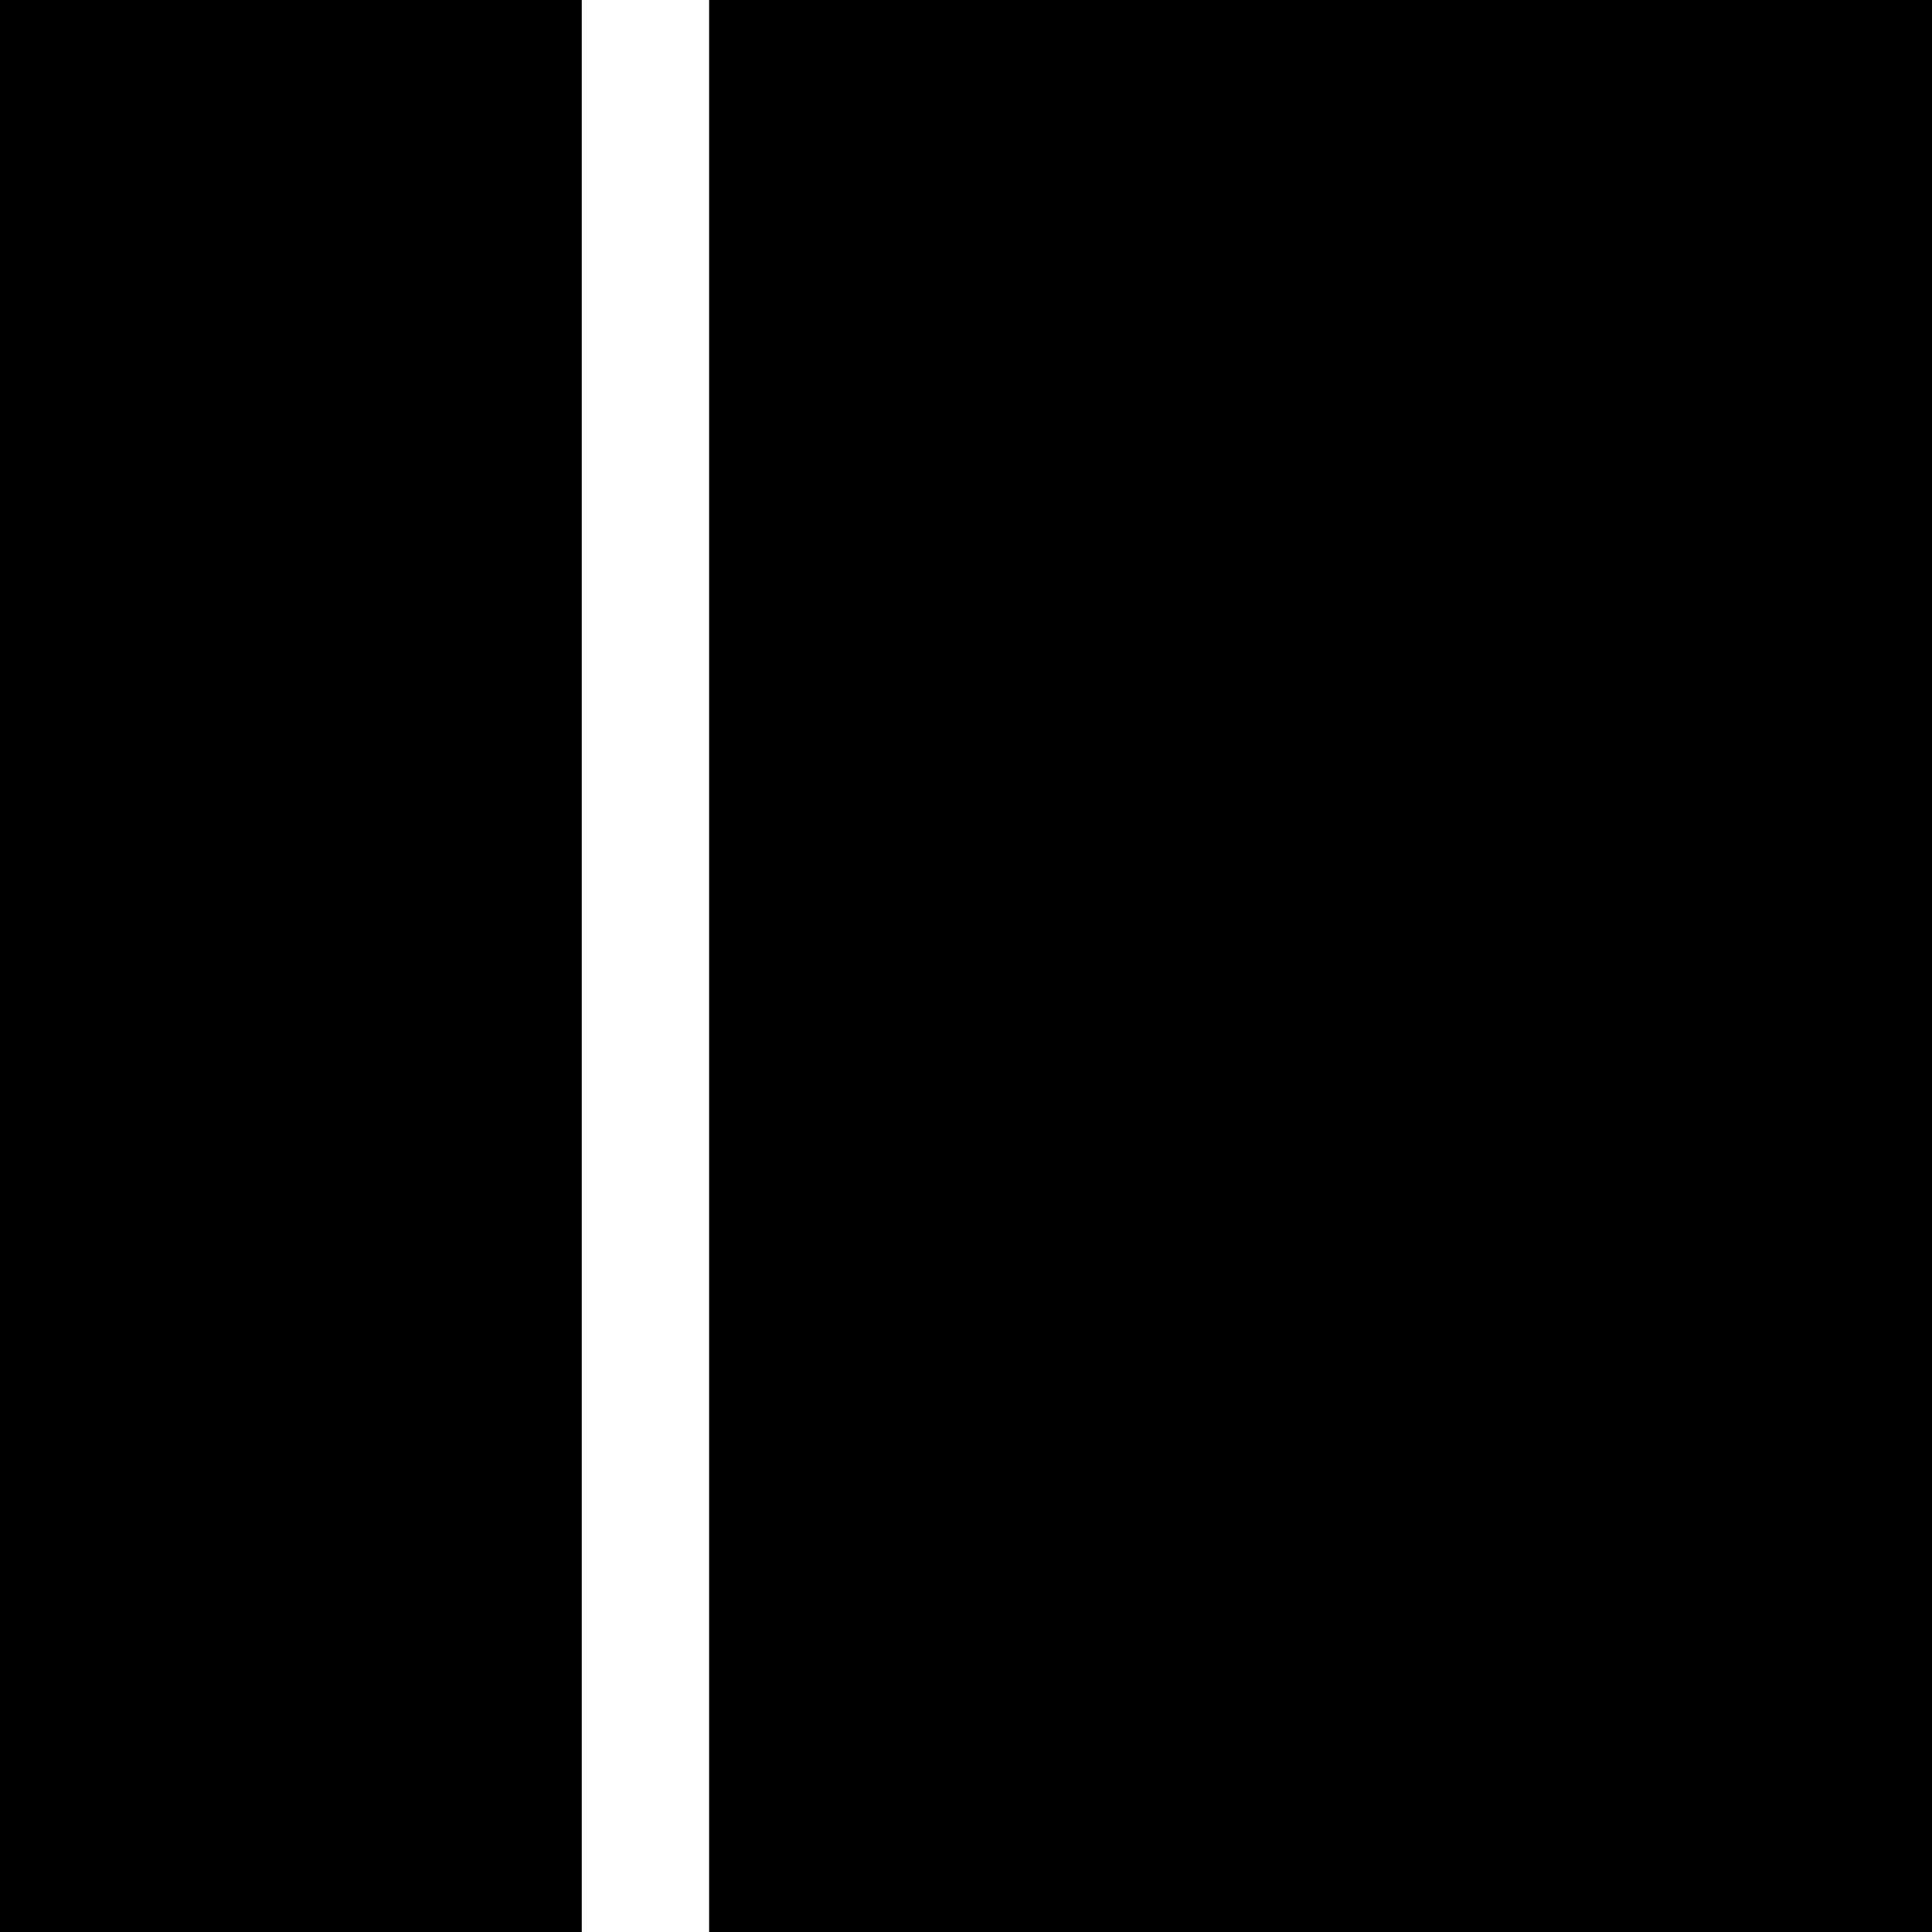
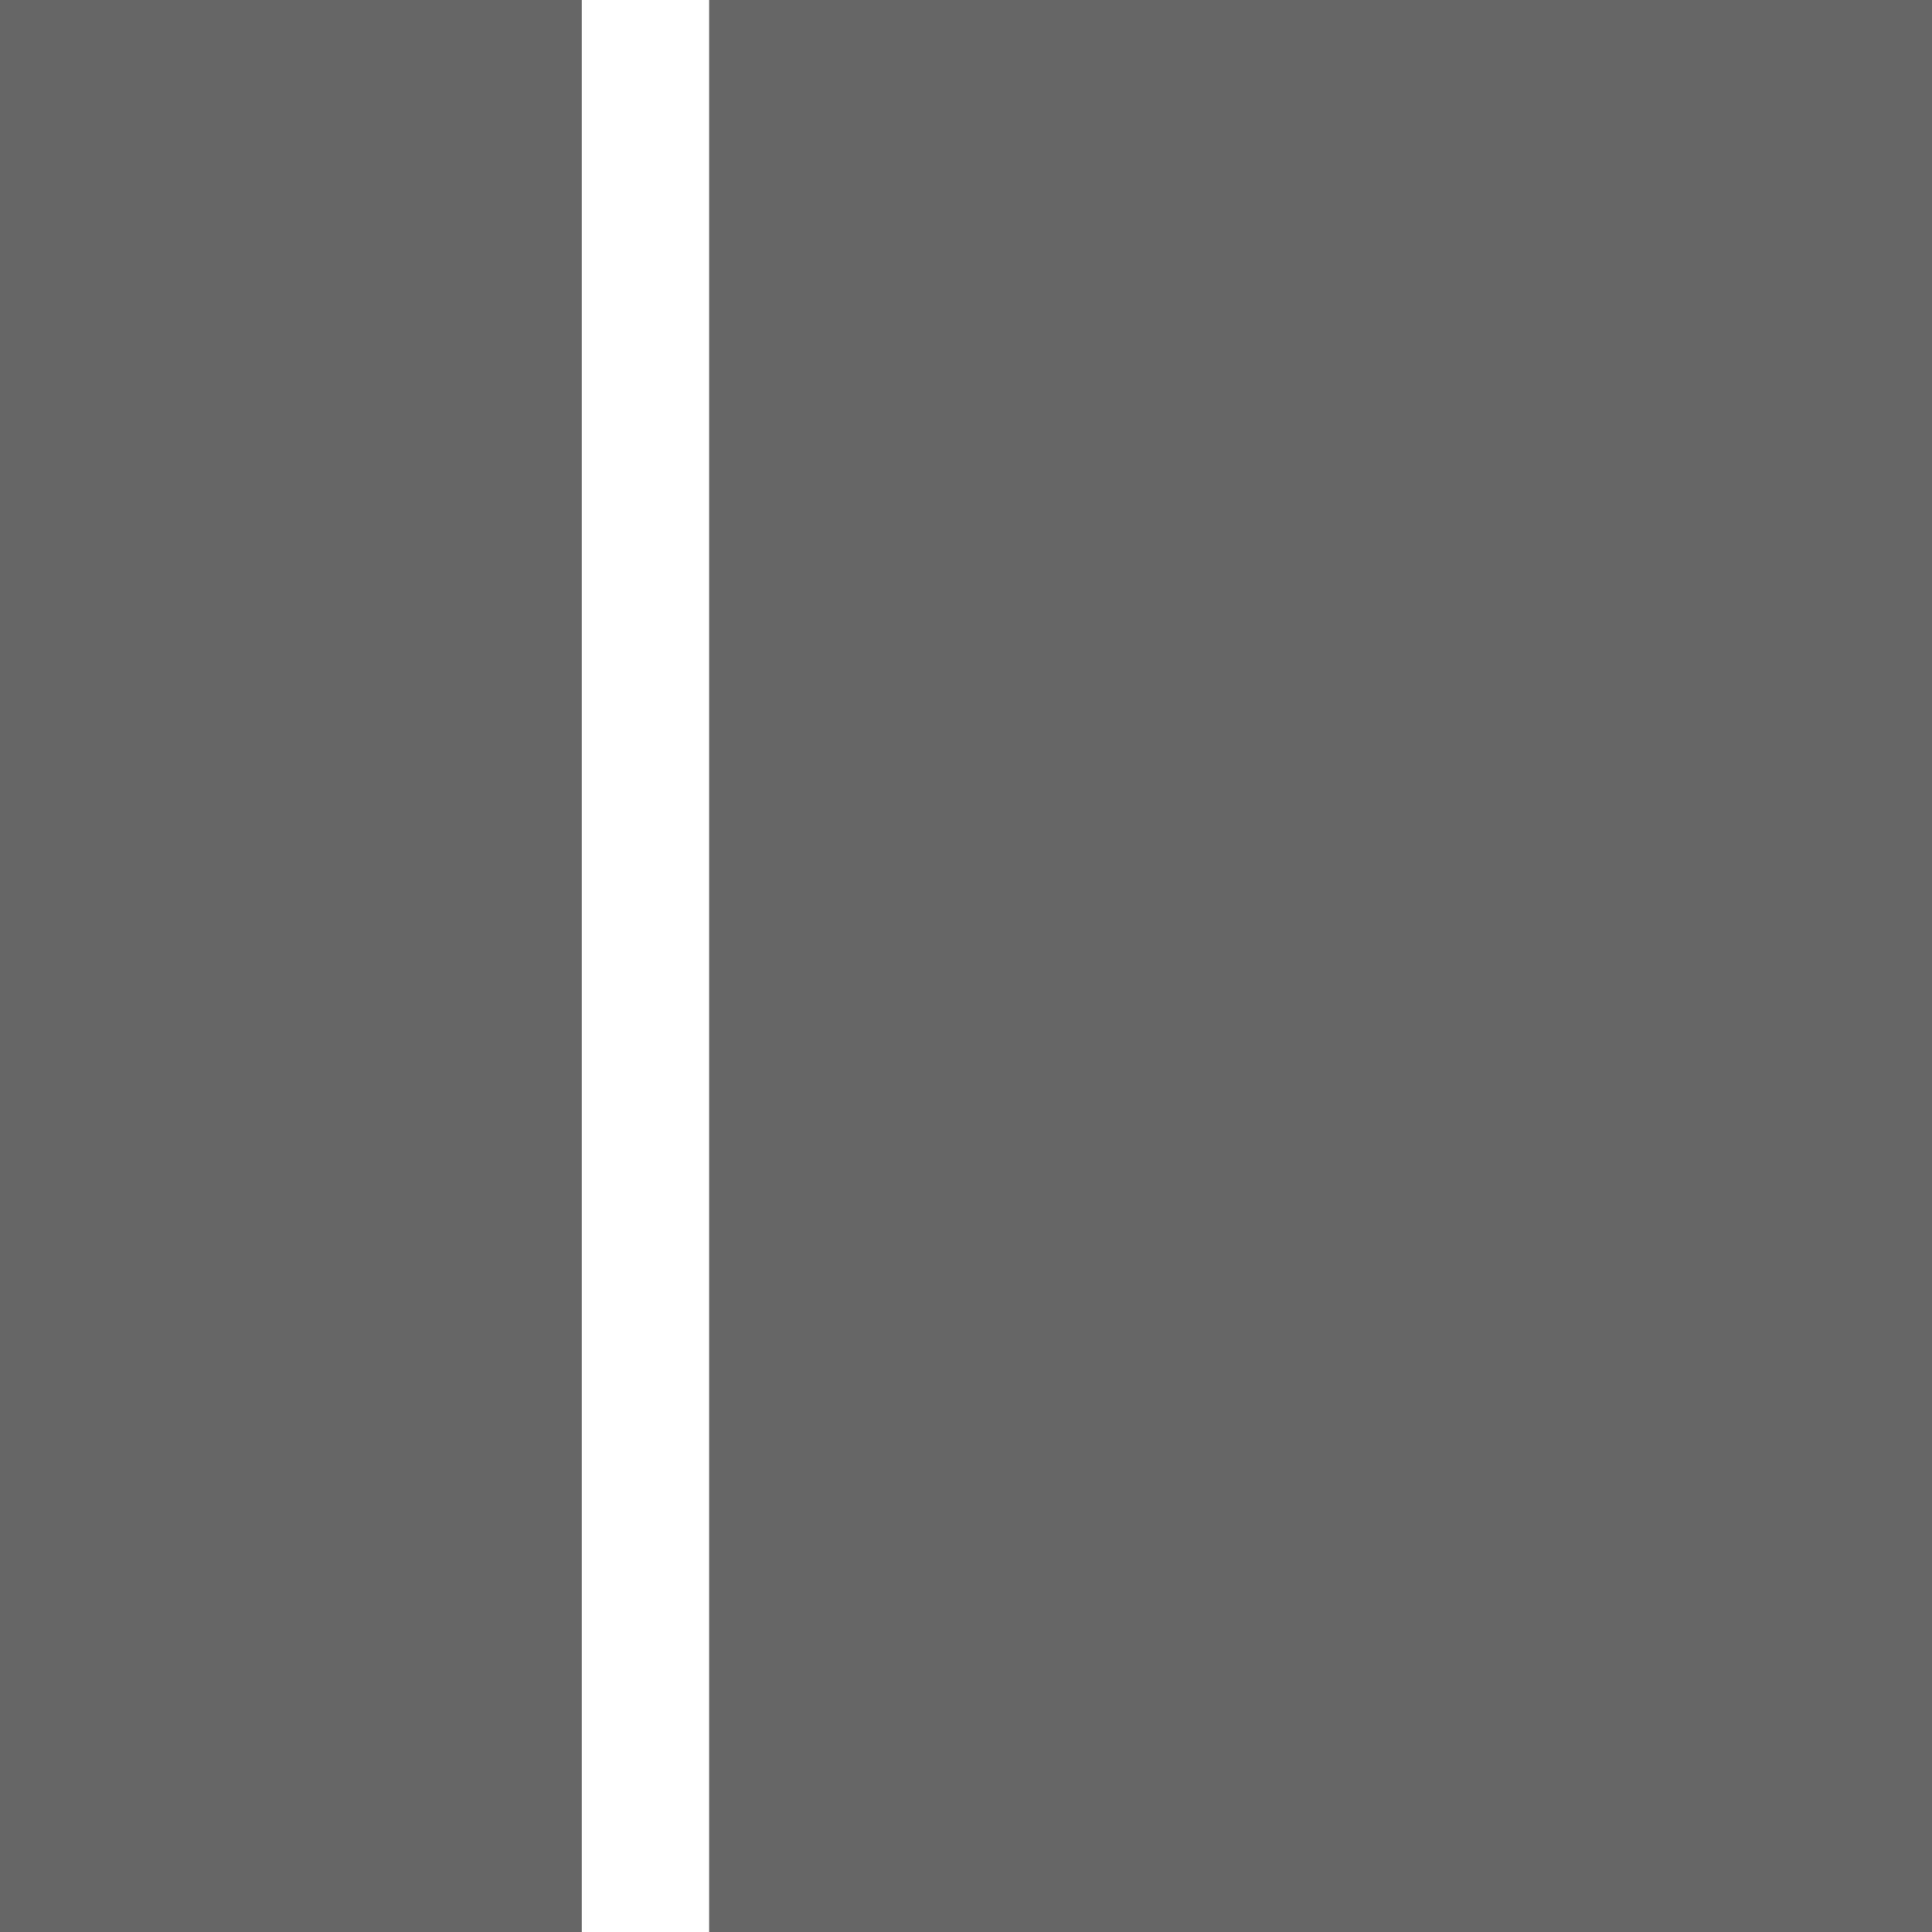
<svg xmlns="http://www.w3.org/2000/svg" version="1.1" id="Layer_1" x="0px" y="0px" viewBox="0 0 455 455" style="enable-background:new 0 0 455 455;" xml:space="preserve">
  <g>
-     <rect x="167" width="288" height="455" />
-     <rect width="137" height="455" />
+     <rect x="167" width="288" height="455" fill="#666" />
+     <rect width="137" height="455" fill="#666" />
  </g>
  <g>
</g>
  <g>
</g>
  <g>
</g>
  <g>
</g>
  <g>
</g>
  <g>
</g>
  <g>
</g>
  <g>
</g>
  <g>
</g>
  <g>
</g>
  <g>
</g>
  <g>
</g>
  <g>
</g>
  <g>
</g>
  <g>
</g>
</svg>
